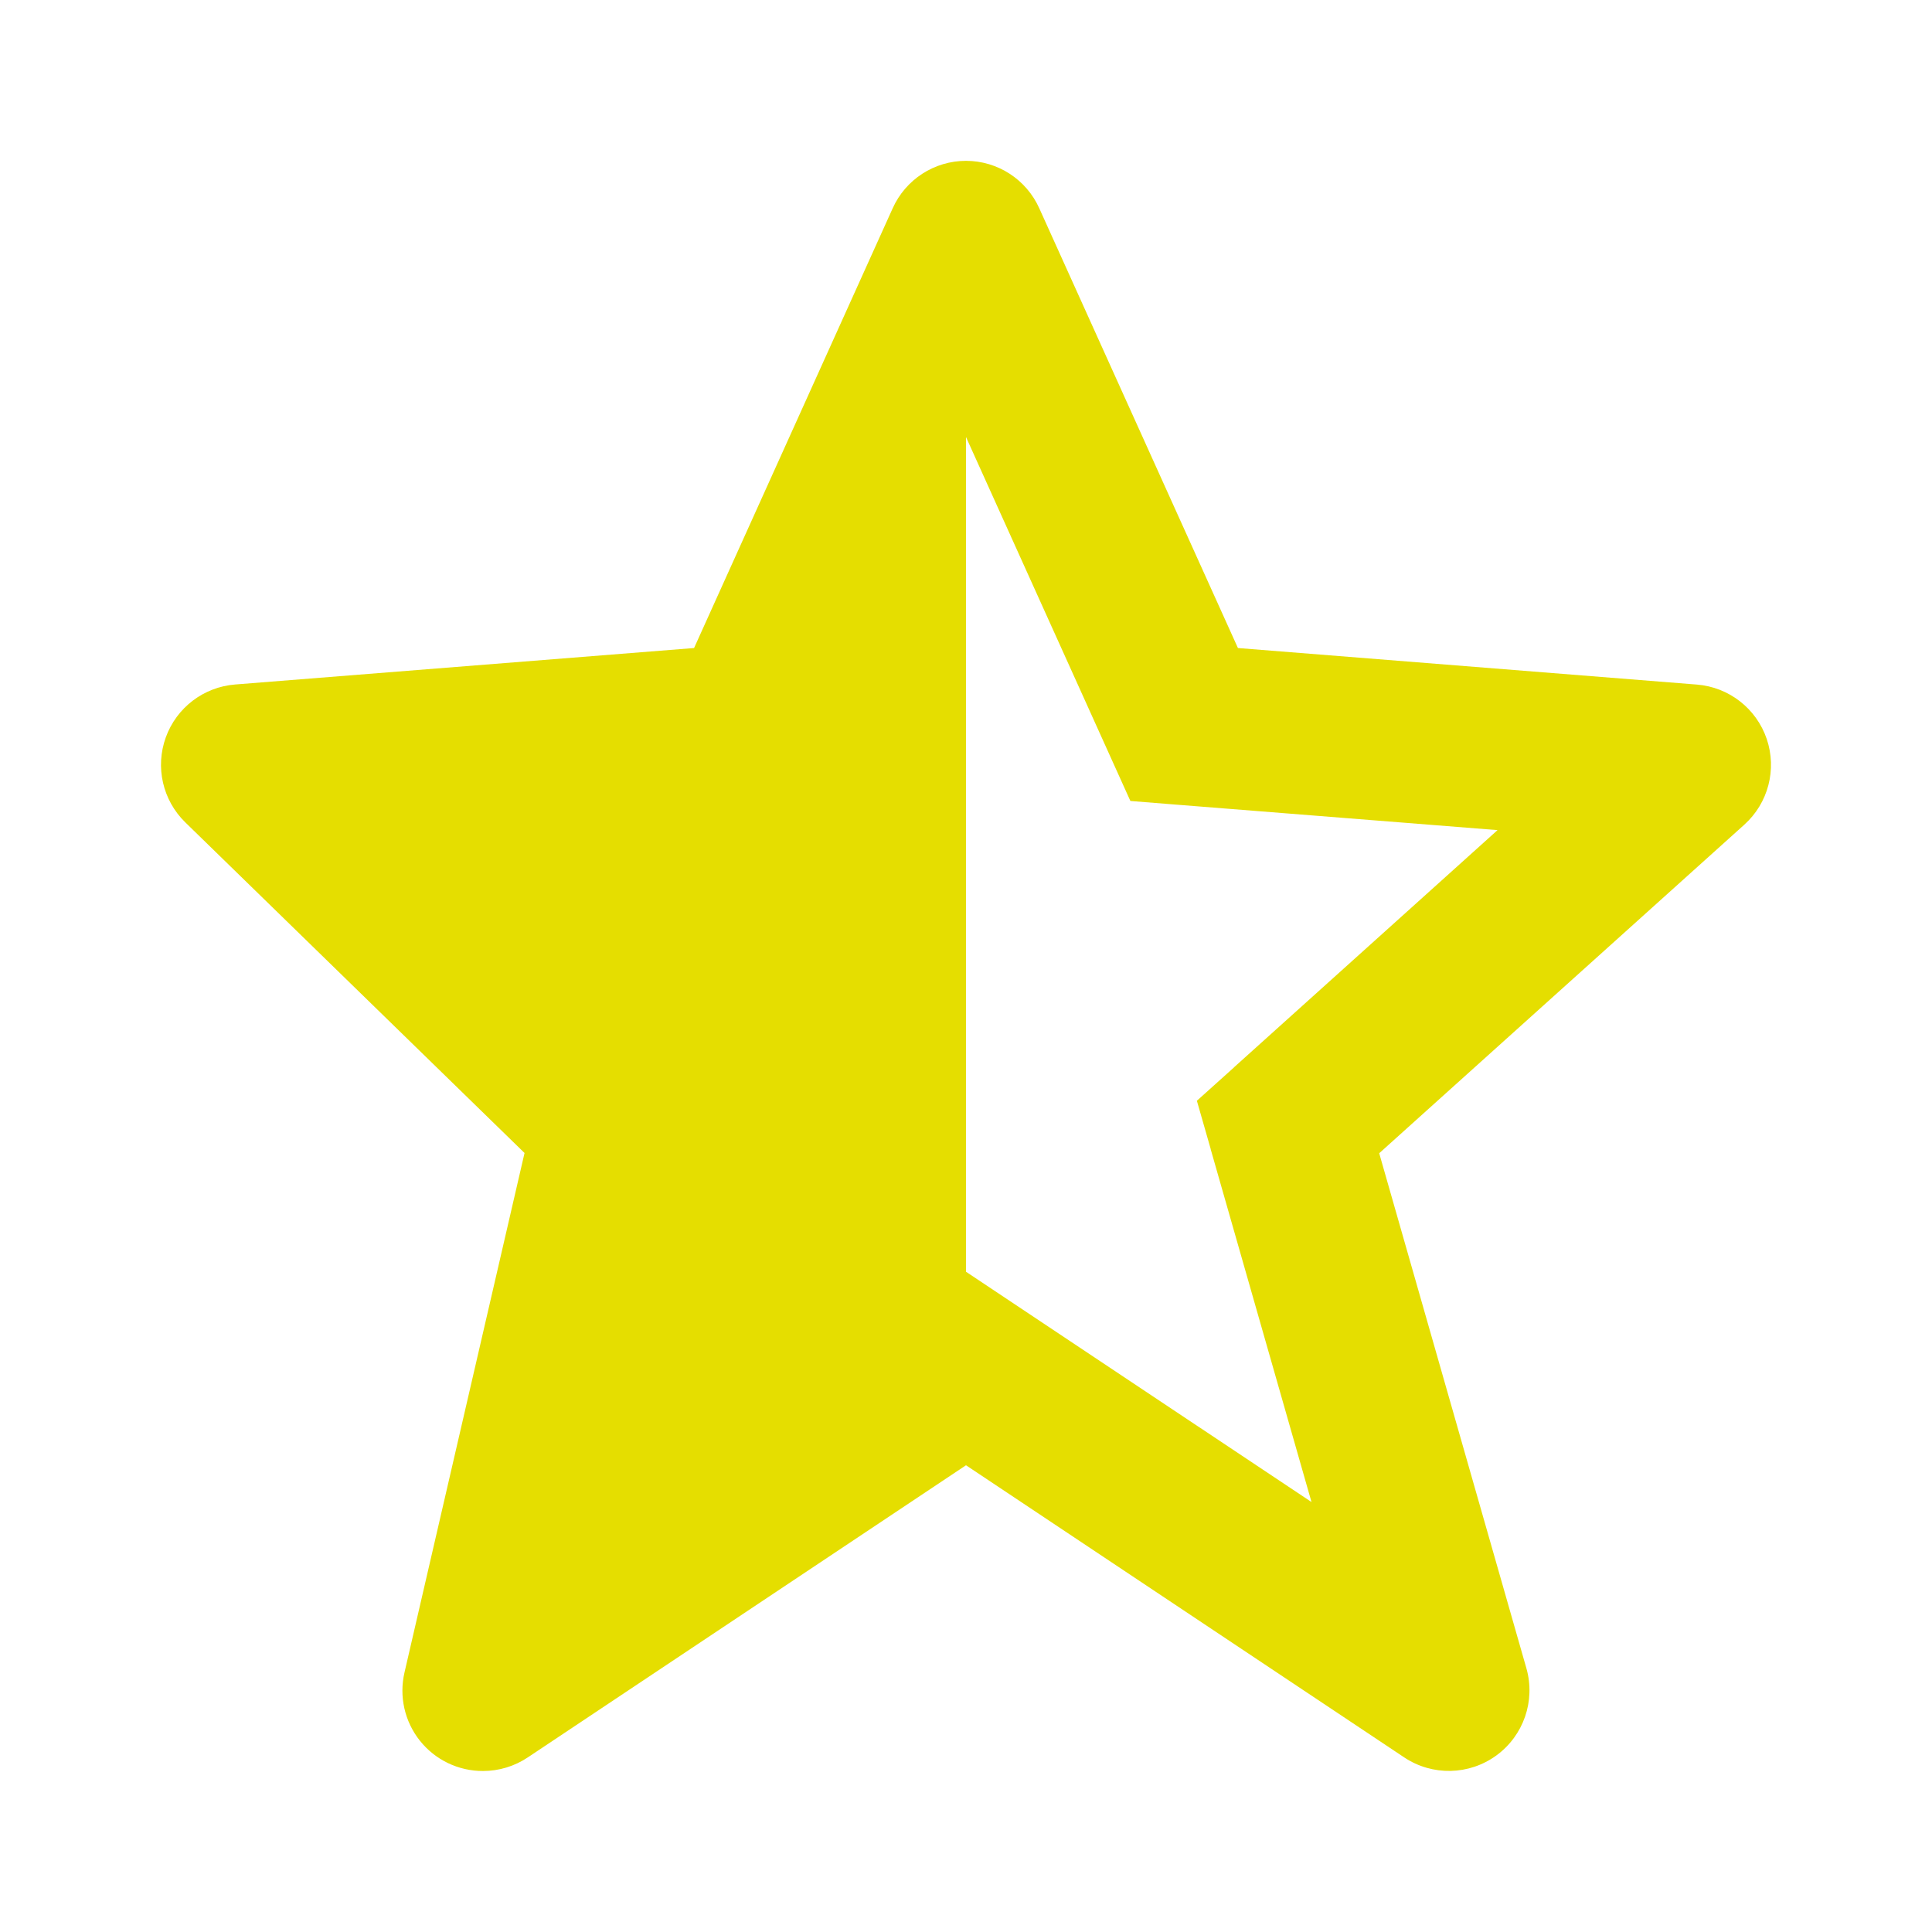
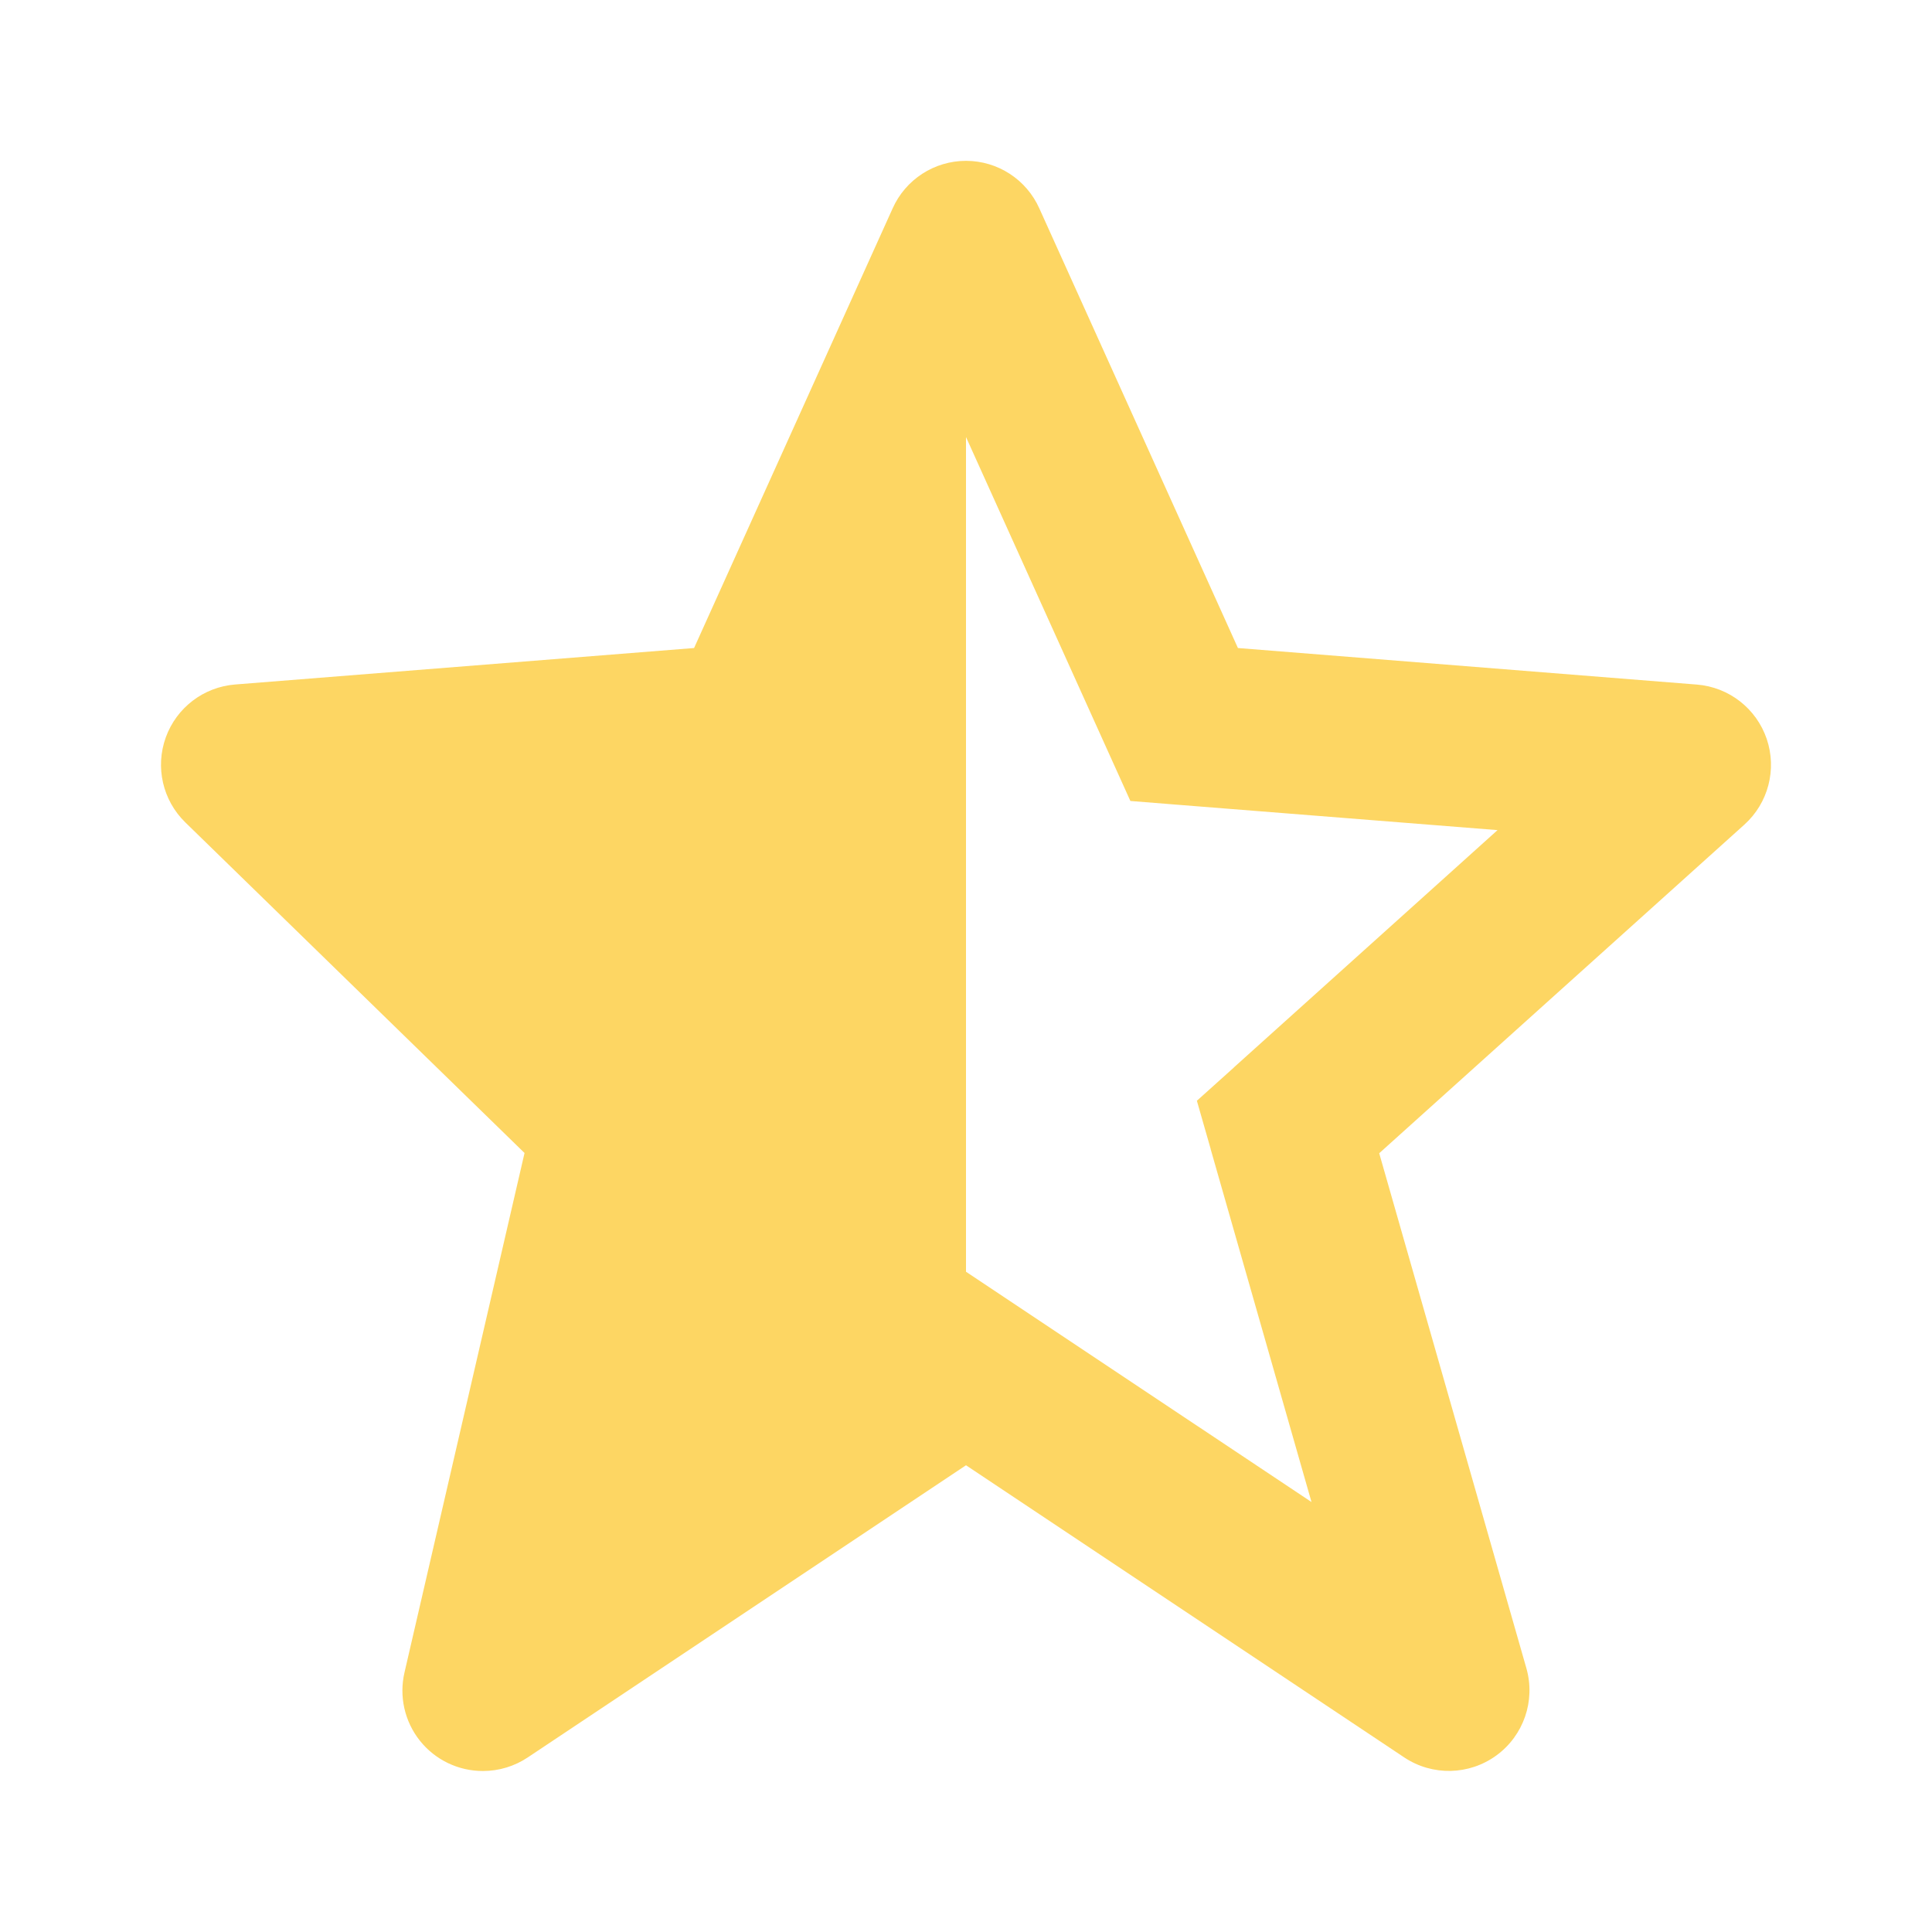
<svg xmlns="http://www.w3.org/2000/svg" width="24" height="24" viewBox="0 0 24 24">
-   <path fill="#e5de00" d="M5.025 20.775A.998.998 0 0 0 6 22a1 1 0 0 0 .555-.168L12 18.202l5.445 3.63a1.001 1.001 0 0 0 1.517-1.106l-1.829-6.4 4.536-4.082a1 1 0 0 0-.59-1.74l-5.701-.454-2.467-5.461a.998.998 0 0 0-1.822-.001L8.622 8.05l-5.701.453a1 1 0 0 0-.619 1.713l4.214 4.107-1.491 6.452zM12 5.429l2.042 4.521.588.047h.001l3.972.315-3.271 2.944-.001.002-.463.416.171.597v.003l1.253 4.385L12 15.798V5.429z" />
+   <path fill="#fdd663" d="M5.025 20.775A.998.998 0 0 0 6 22a1 1 0 0 0 .555-.168L12 18.202l5.445 3.63a1.001 1.001 0 0 0 1.517-1.106l-1.829-6.4 4.536-4.082a1 1 0 0 0-.59-1.74l-5.701-.454-2.467-5.461a.998.998 0 0 0-1.822-.001L8.622 8.05l-5.701.453a1 1 0 0 0-.619 1.713l4.214 4.107-1.491 6.452zM12 5.429l2.042 4.521.588.047h.001l3.972.315-3.271 2.944-.001.002-.463.416.171.597v.003l1.253 4.385L12 15.798V5.429z" />
</svg>
